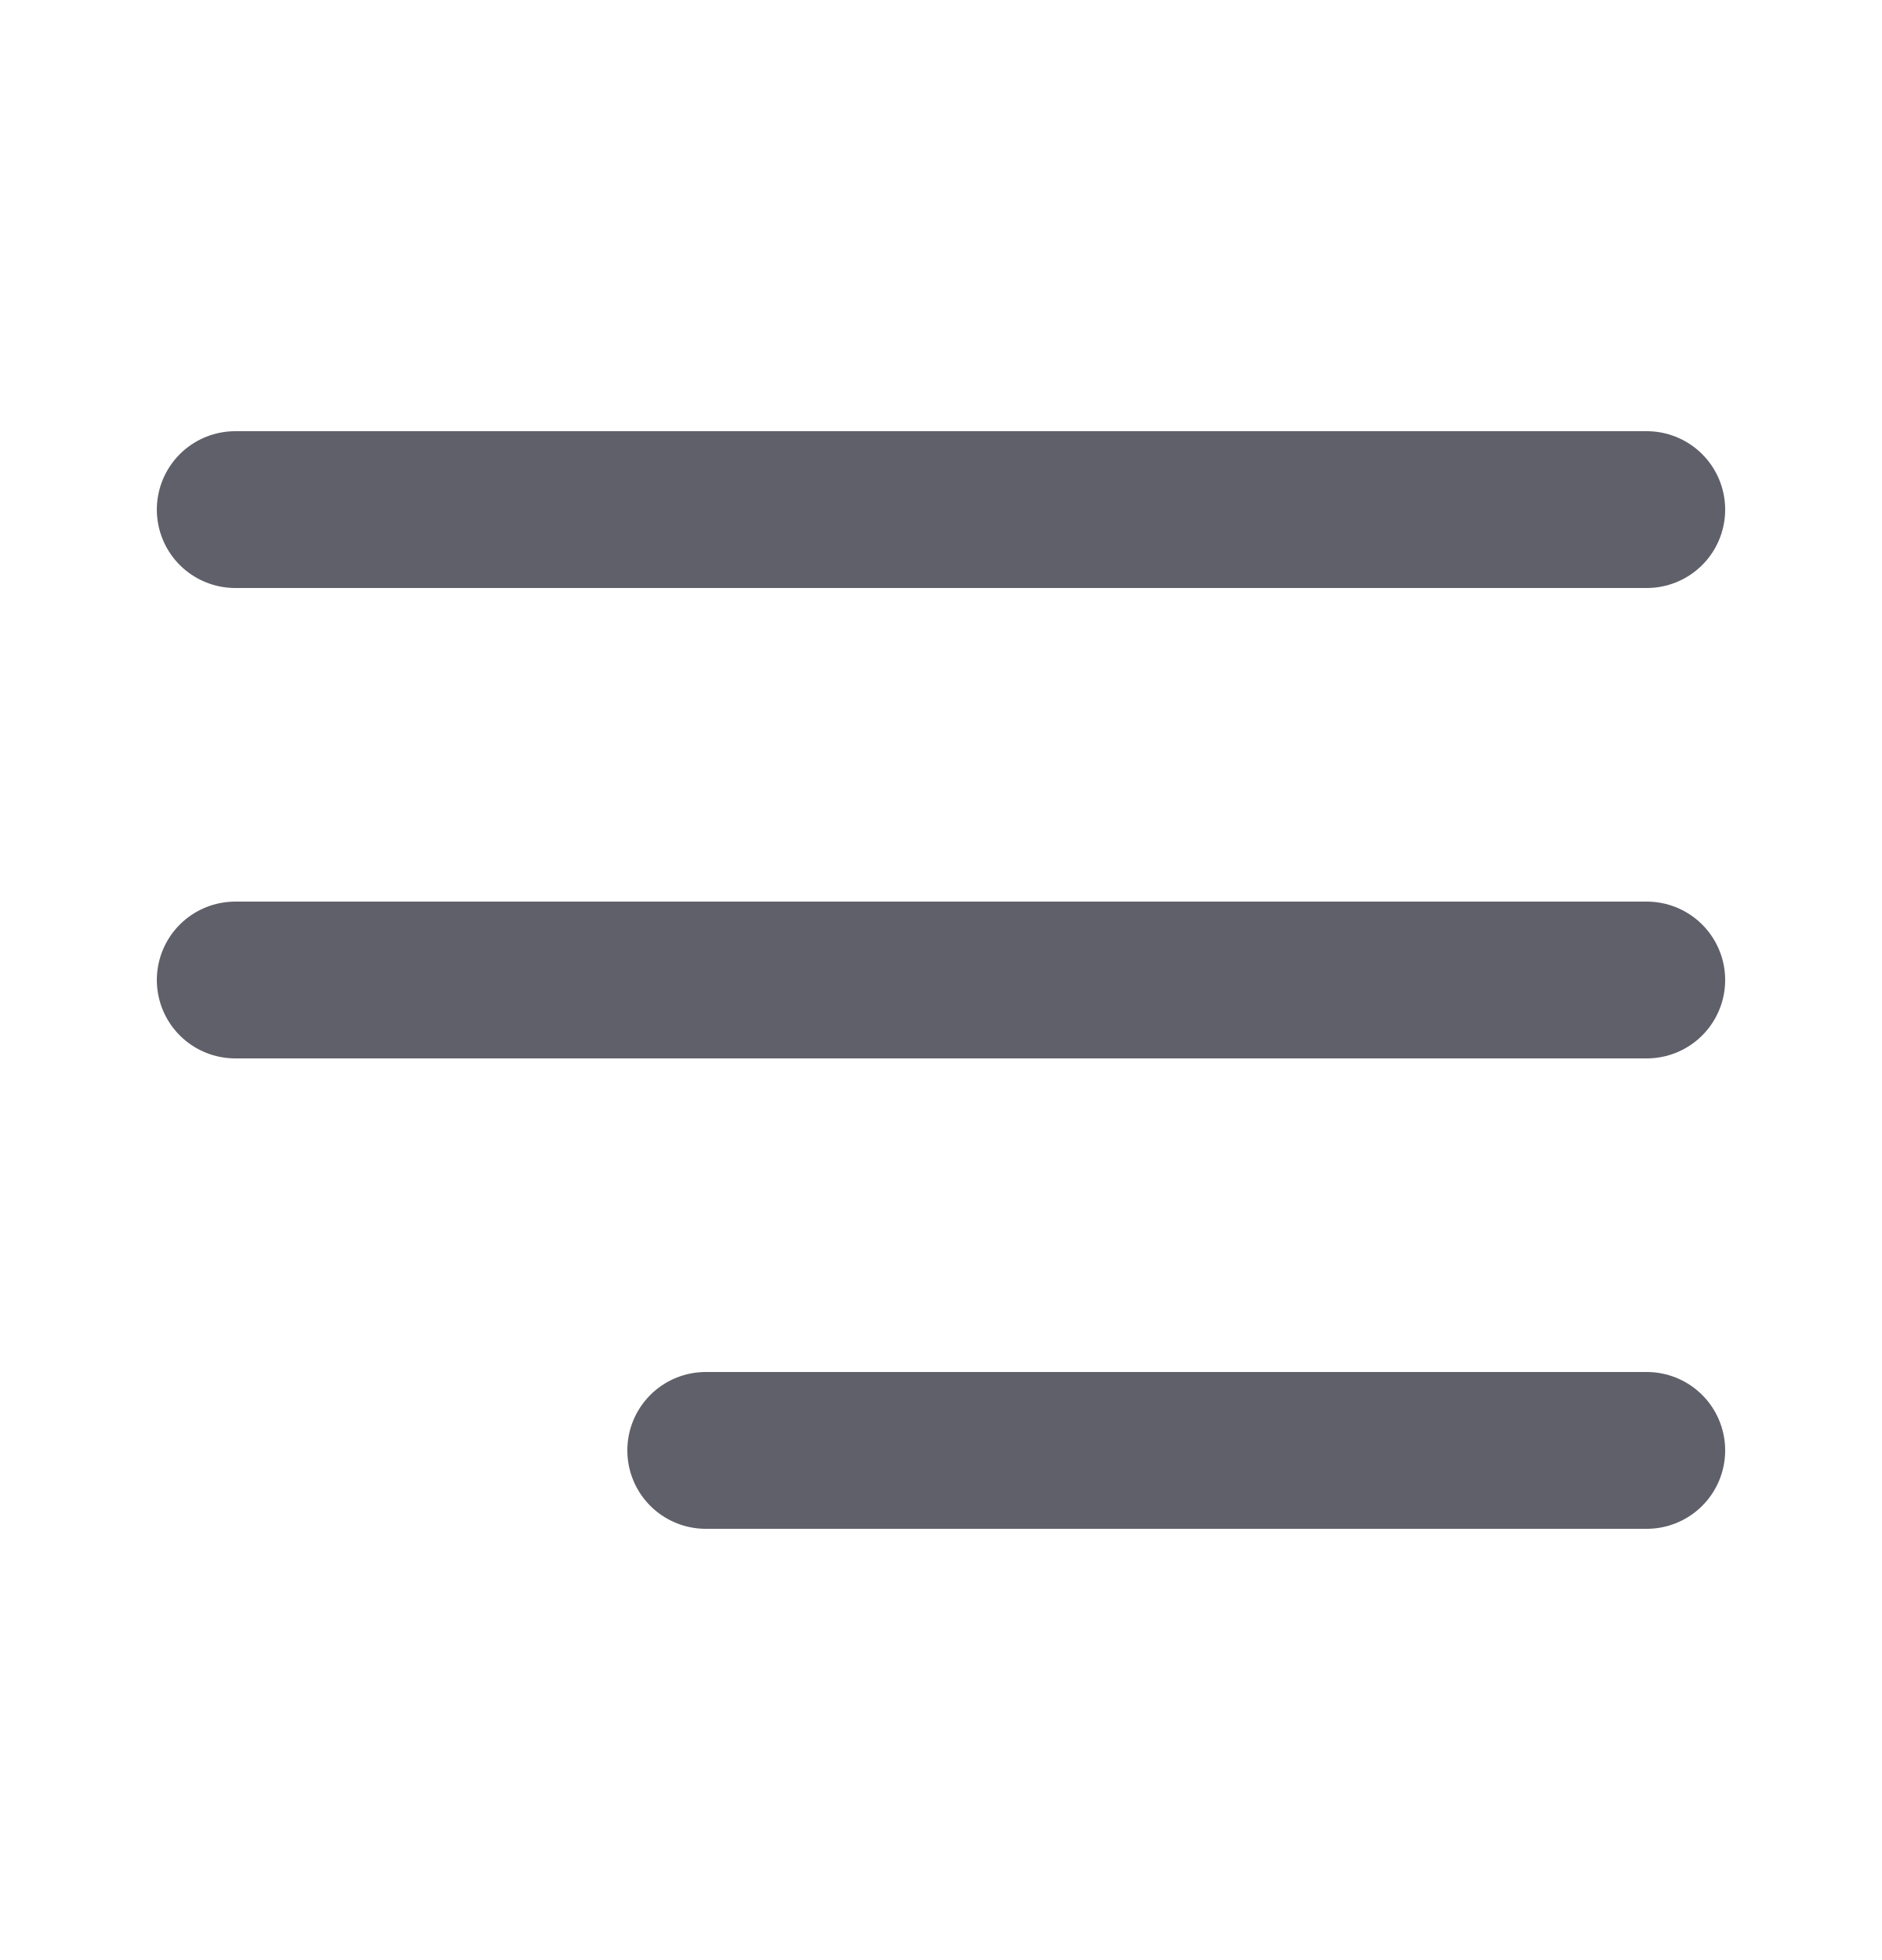
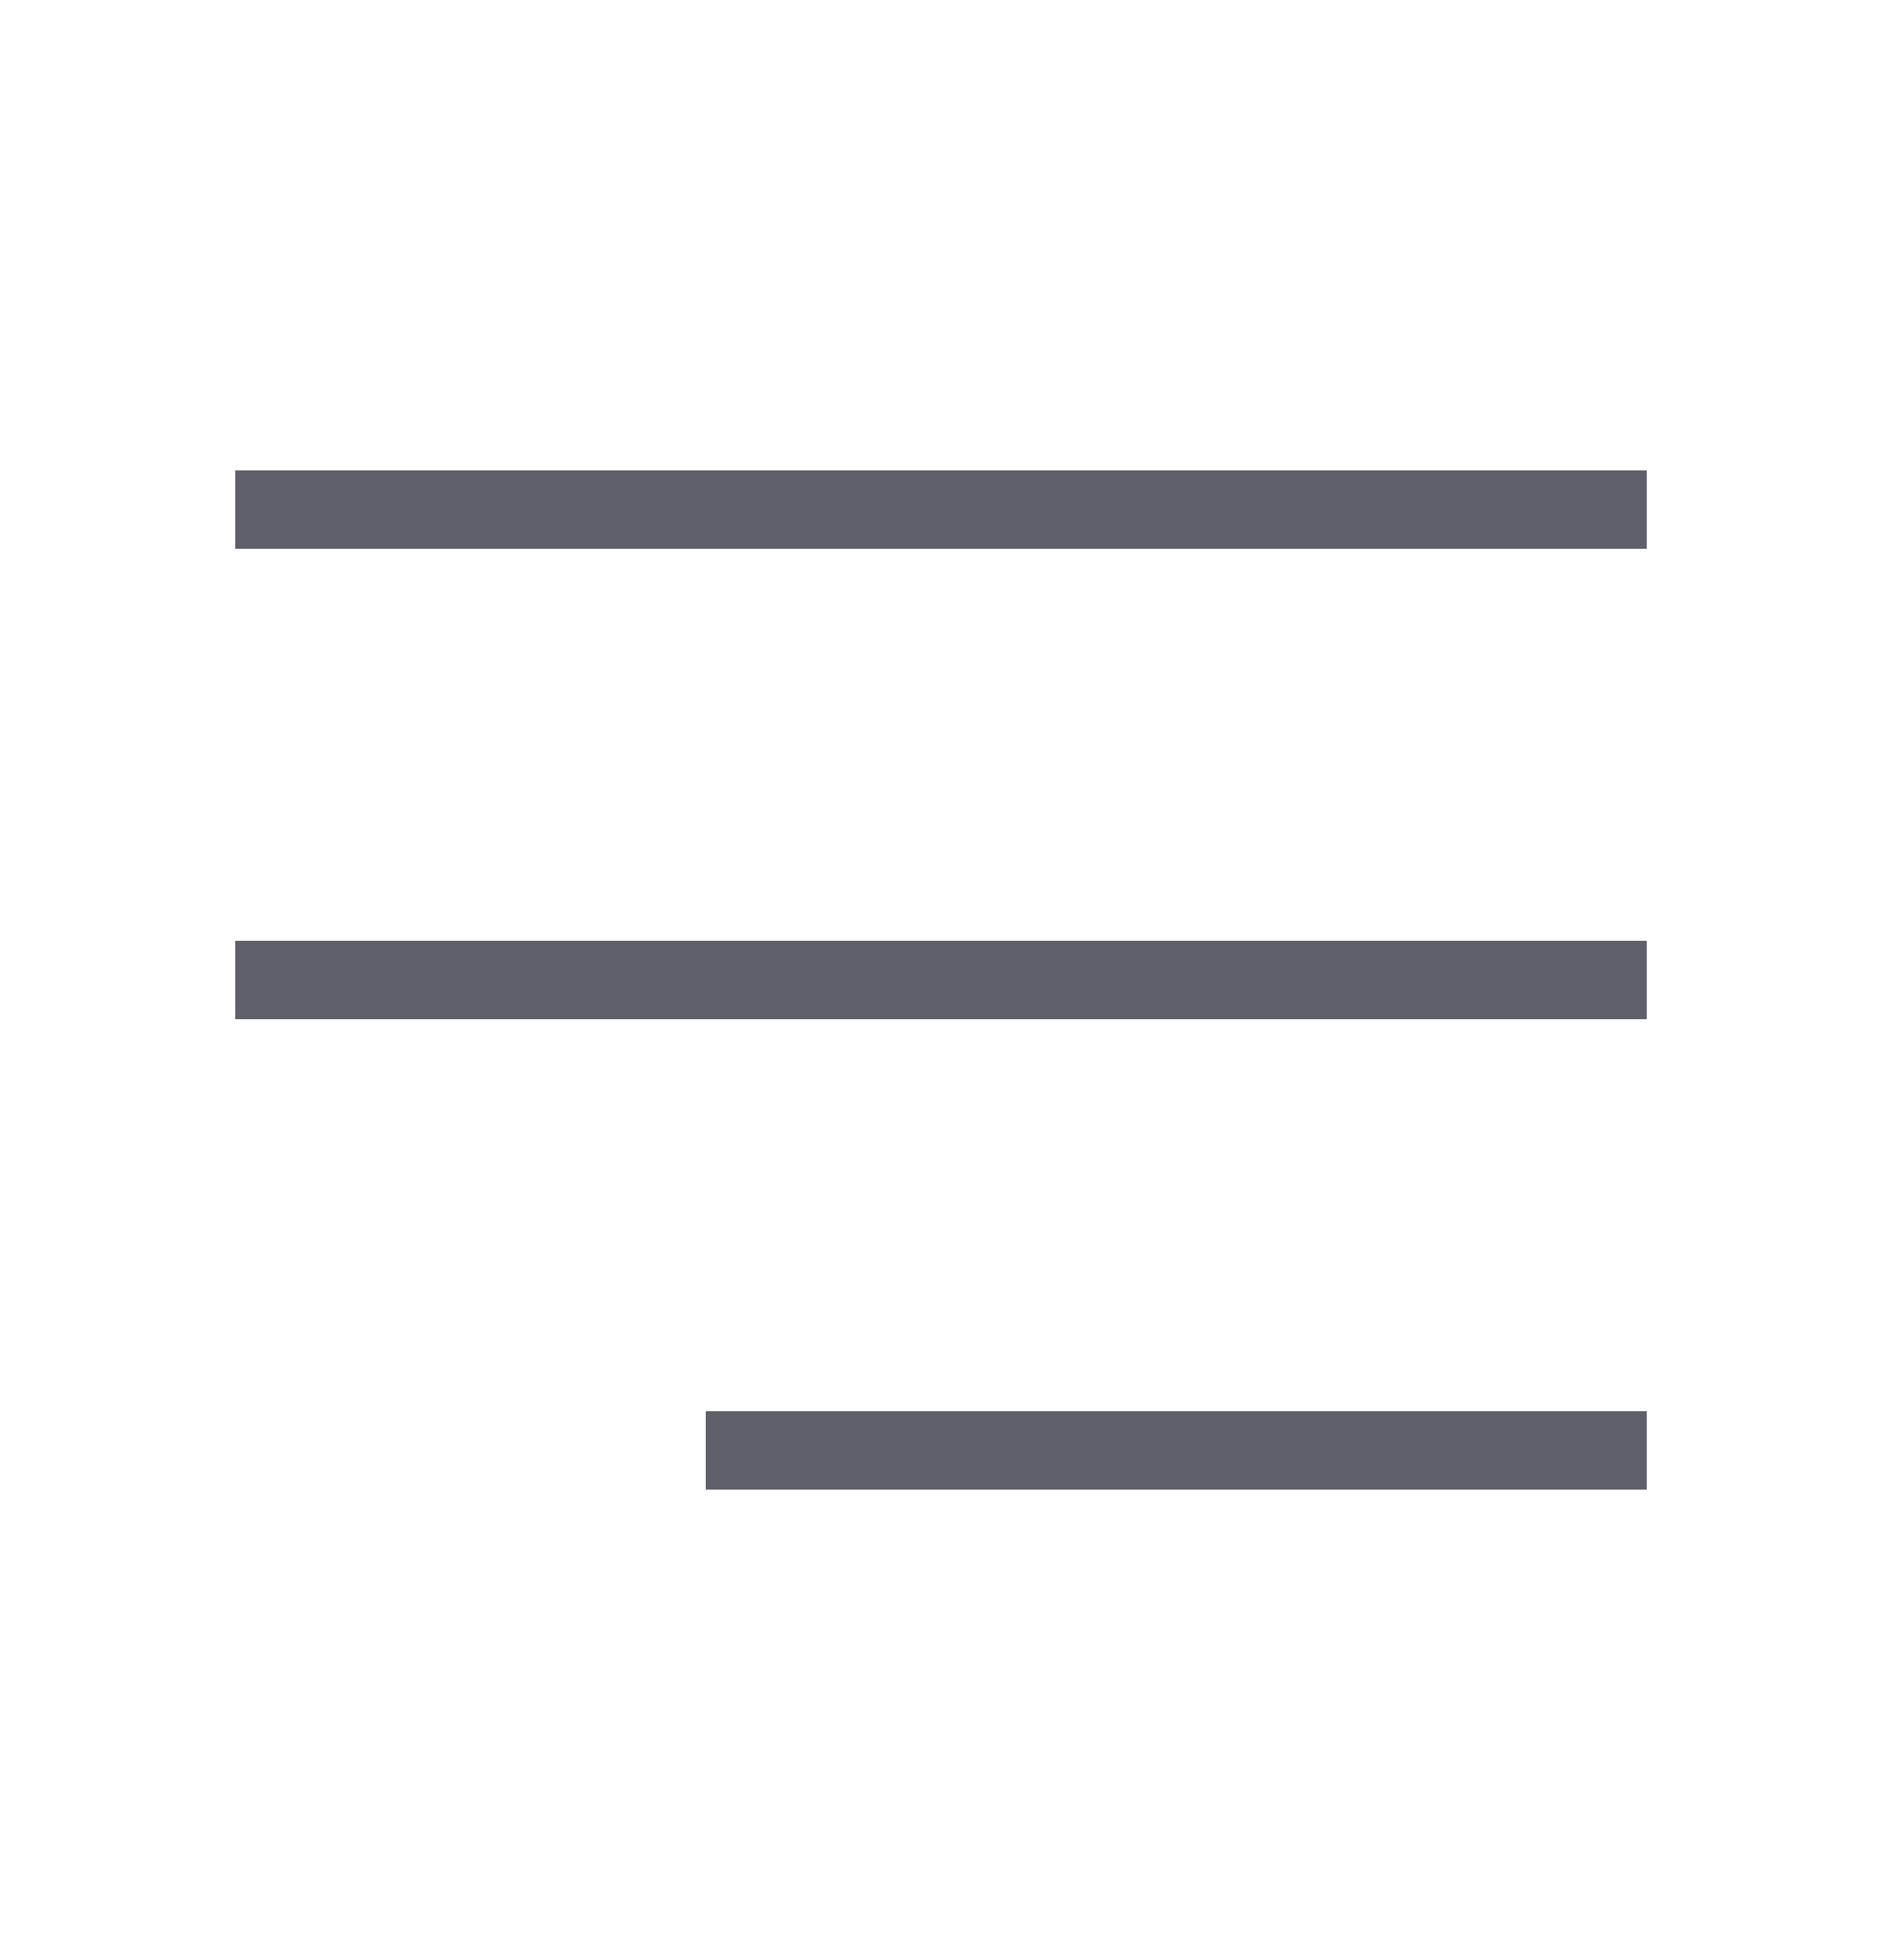
<svg xmlns="http://www.w3.org/2000/svg" width="24" height="25" viewBox="0 0 24 25" fill="none">
-   <path d="M3 12.5H21M3 6.5H21M9 18.5H21" stroke="#60606A" stroke-width="2" stroke-linecap="round" stroke-linejoin="round" />
+   <path d="M3 12.5H21M3 6.5H21M9 18.5H21" stroke="#60606A" strokeWidth="2" strokeLinecap="round" stroke-linejoin="round" />
</svg>
